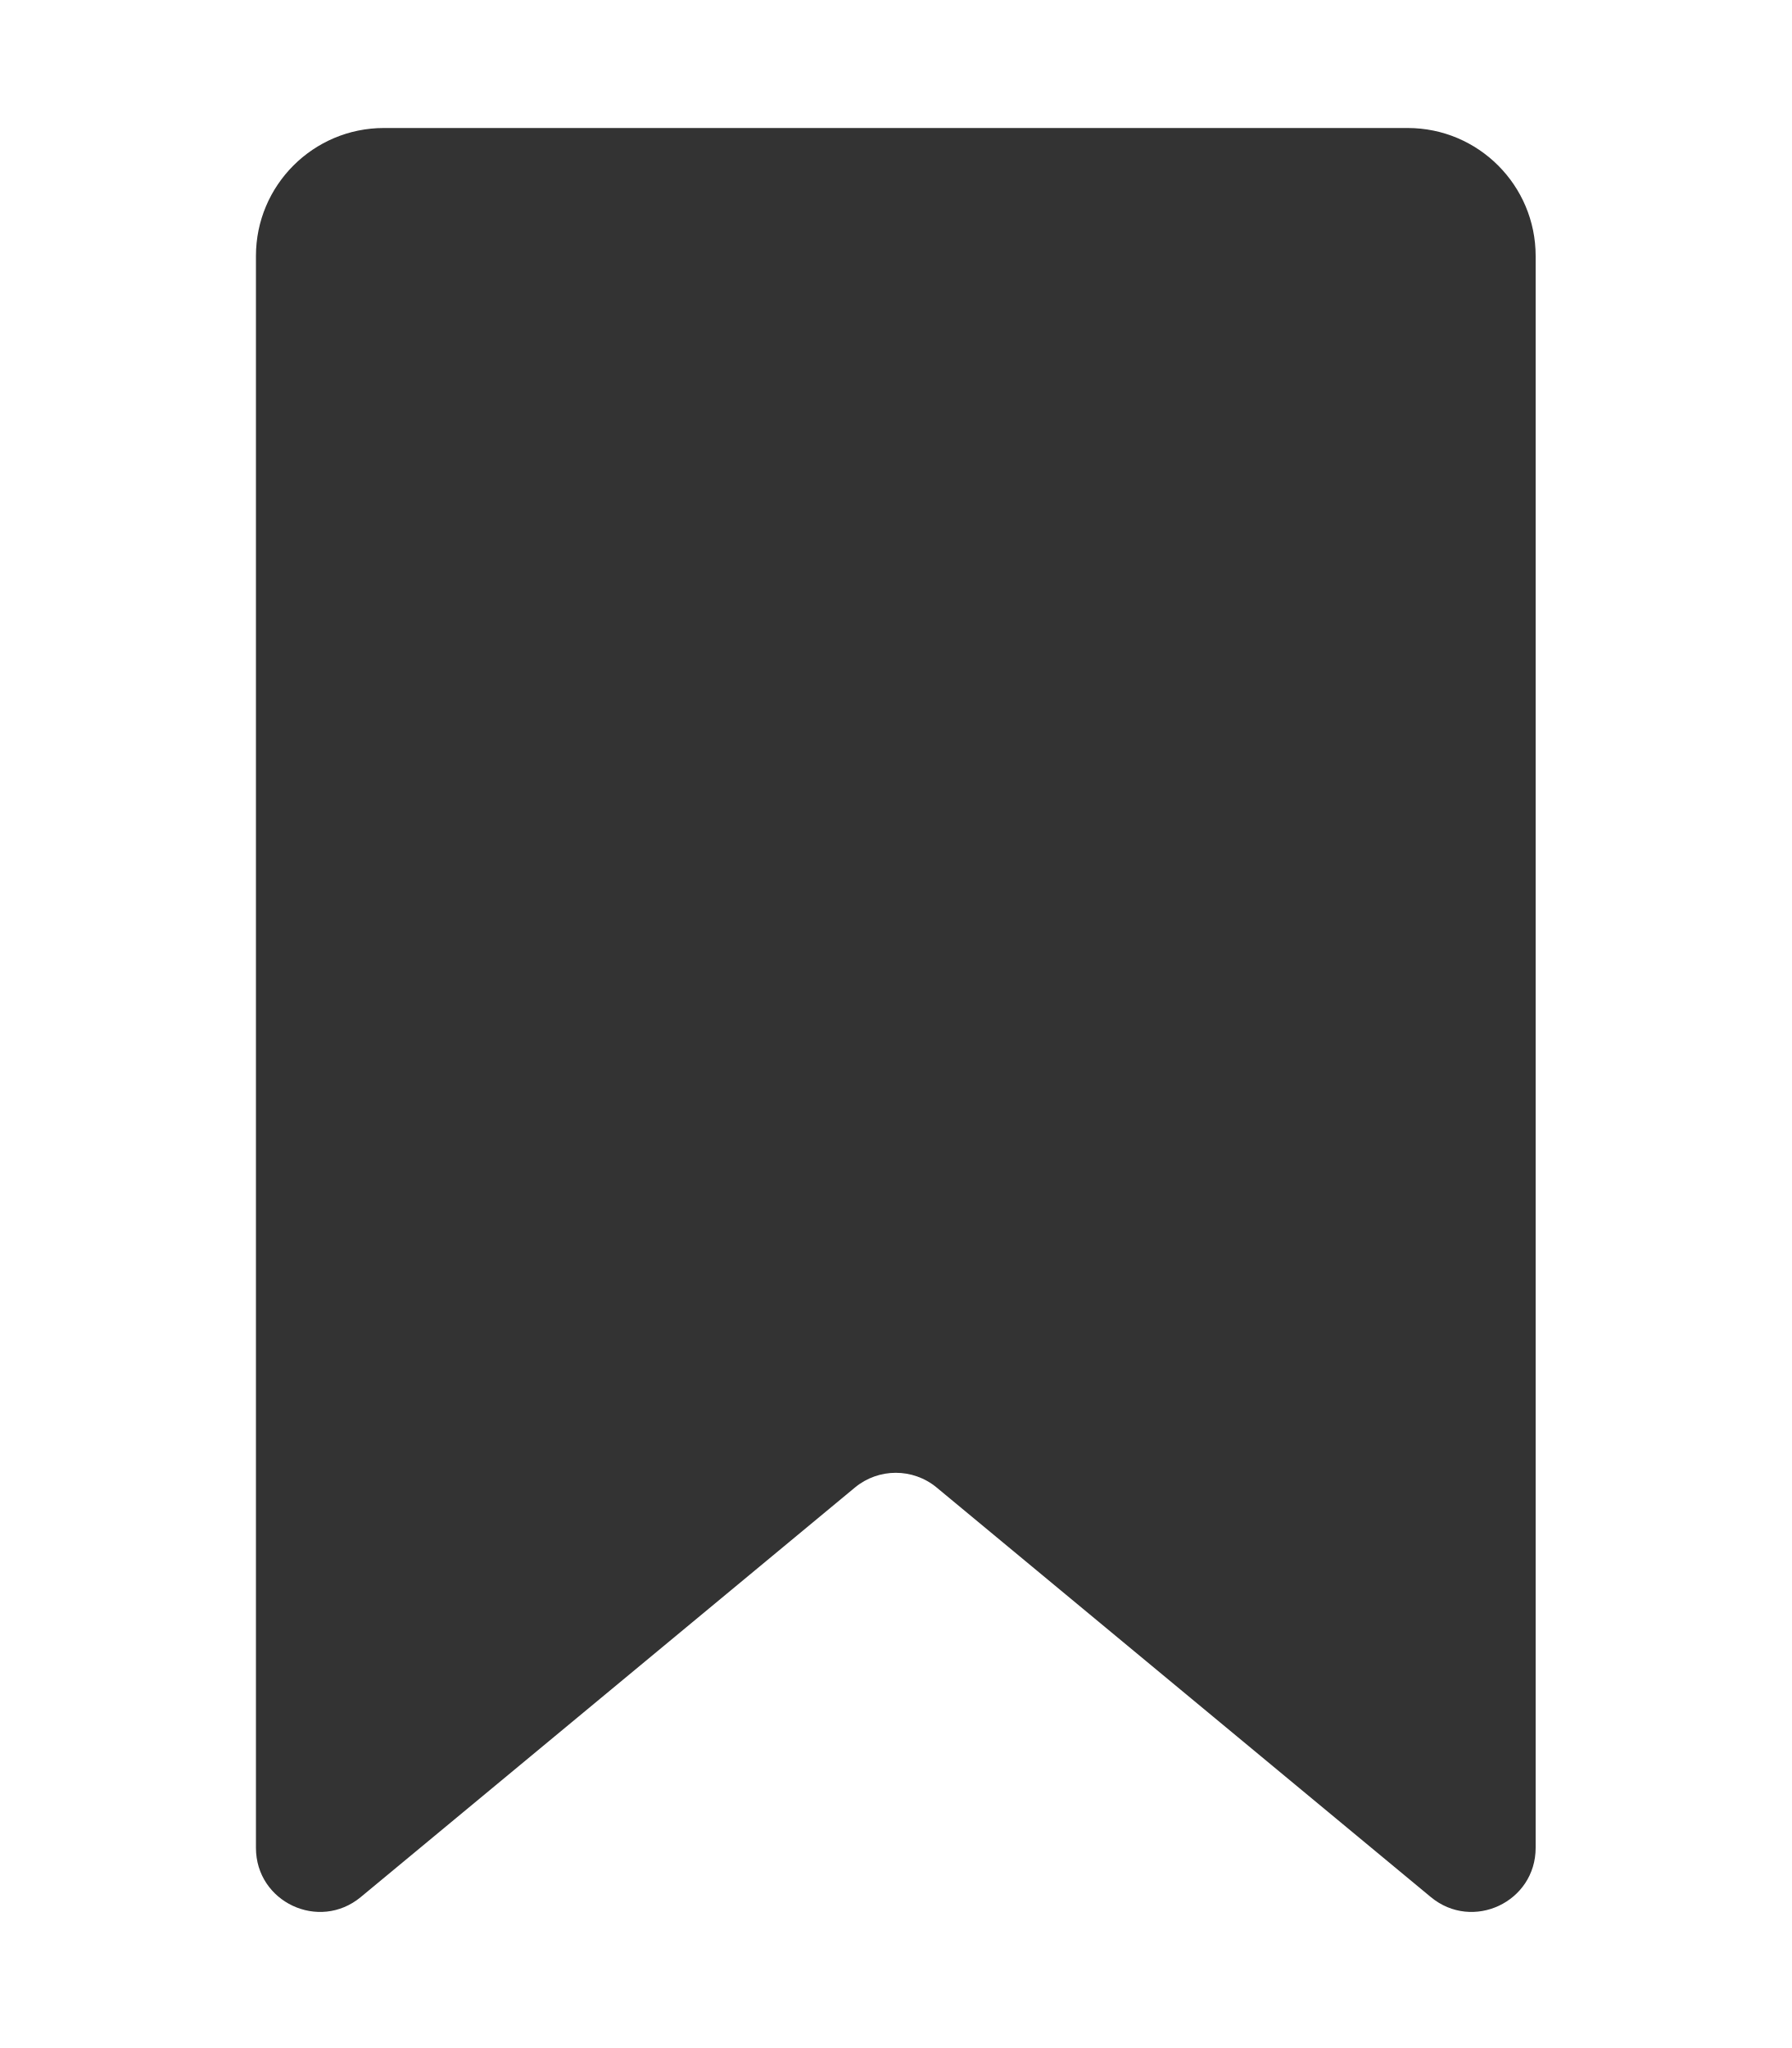
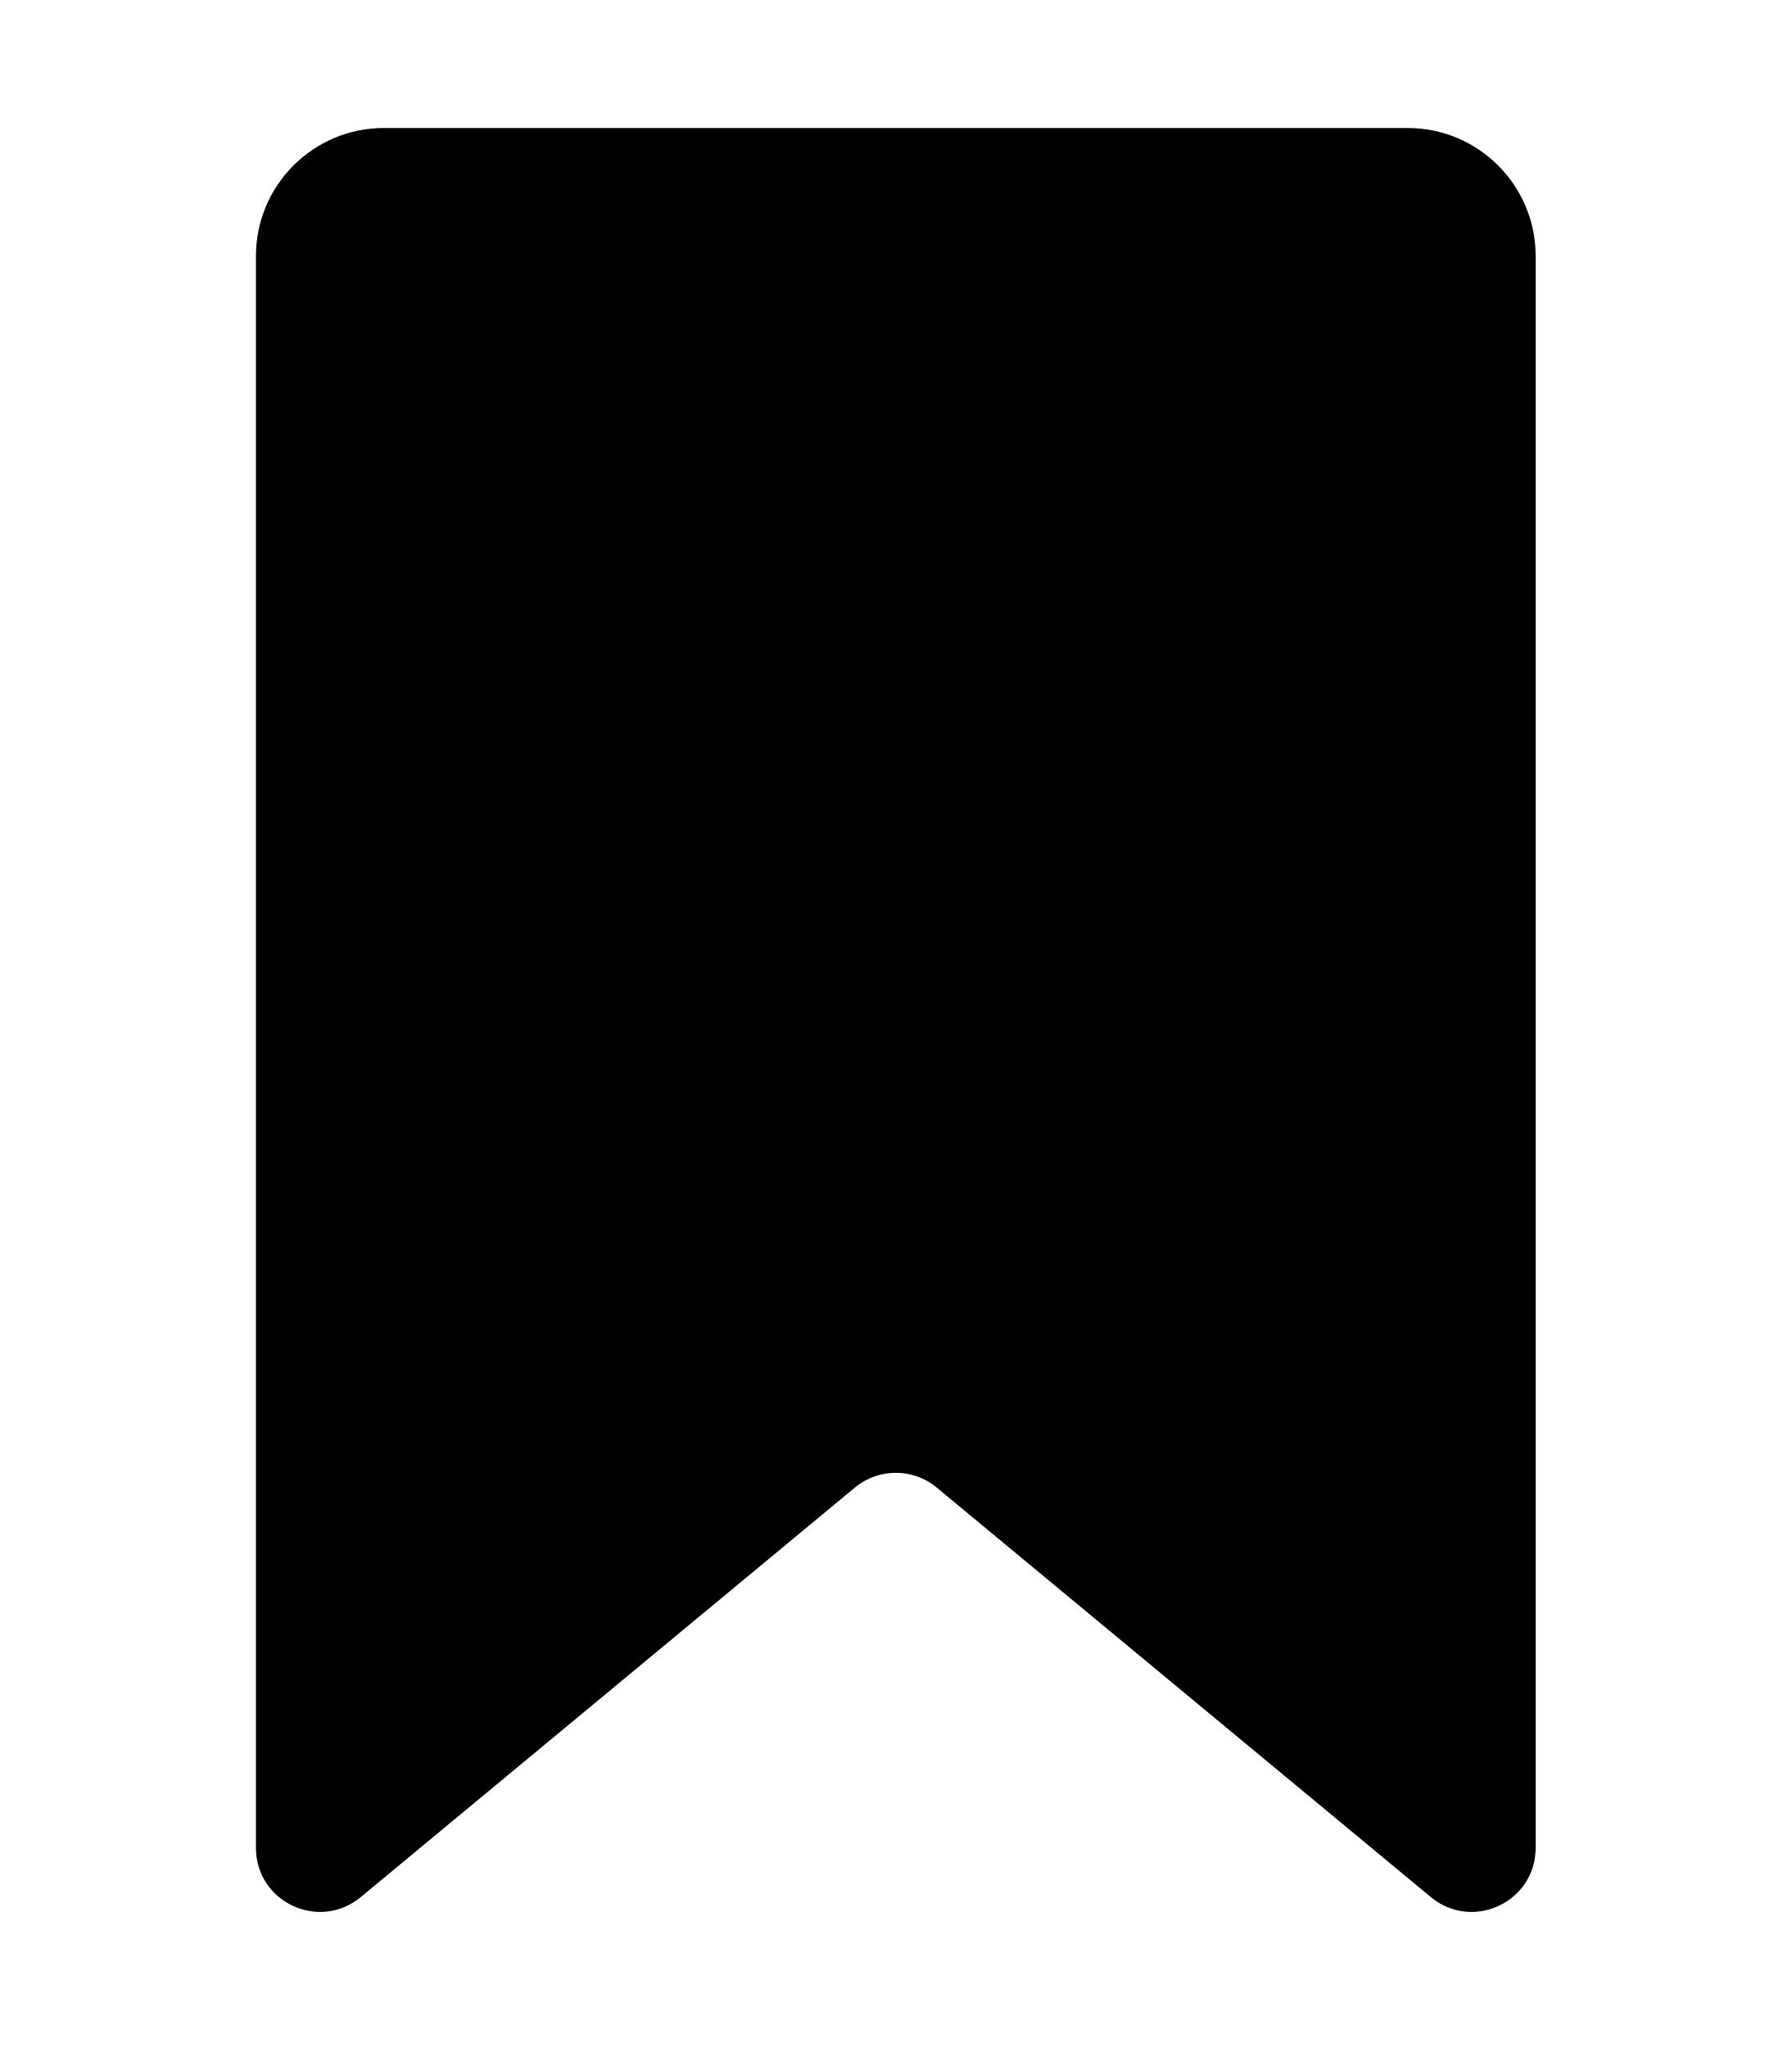
- <svg xmlns="http://www.w3.org/2000/svg" width="14" height="16" viewBox="0 0 14 16" fill="none">
-   <path d="M2 14.436V2C2 1.448 2.448 1 3 1H11C11.552 1 12 1.448 12 2V14.436C12 14.86 11.507 15.091 11.181 14.821L7.319 11.621C7.134 11.468 6.866 11.468 6.681 11.621L2.819 14.821C2.493 15.091 2 14.86 2 14.436Z" fill="#333333" />
+ <svg xmlns="http://www.w3.org/2000/svg" width="14" height="16" viewBox="0 0 14 16">
+   <path class="ck-icon__fill" d="M2 14.436V2C2 1.448 2.448 1 3 1H11C11.552 1 12 1.448 12 2V14.436C12 14.86 11.507 15.091 11.181 14.821L7.319 11.621C7.134 11.468 6.866 11.468 6.681 11.621L2.819 14.821C2.493 15.091 2 14.86 2 14.436Z" />
</svg>
